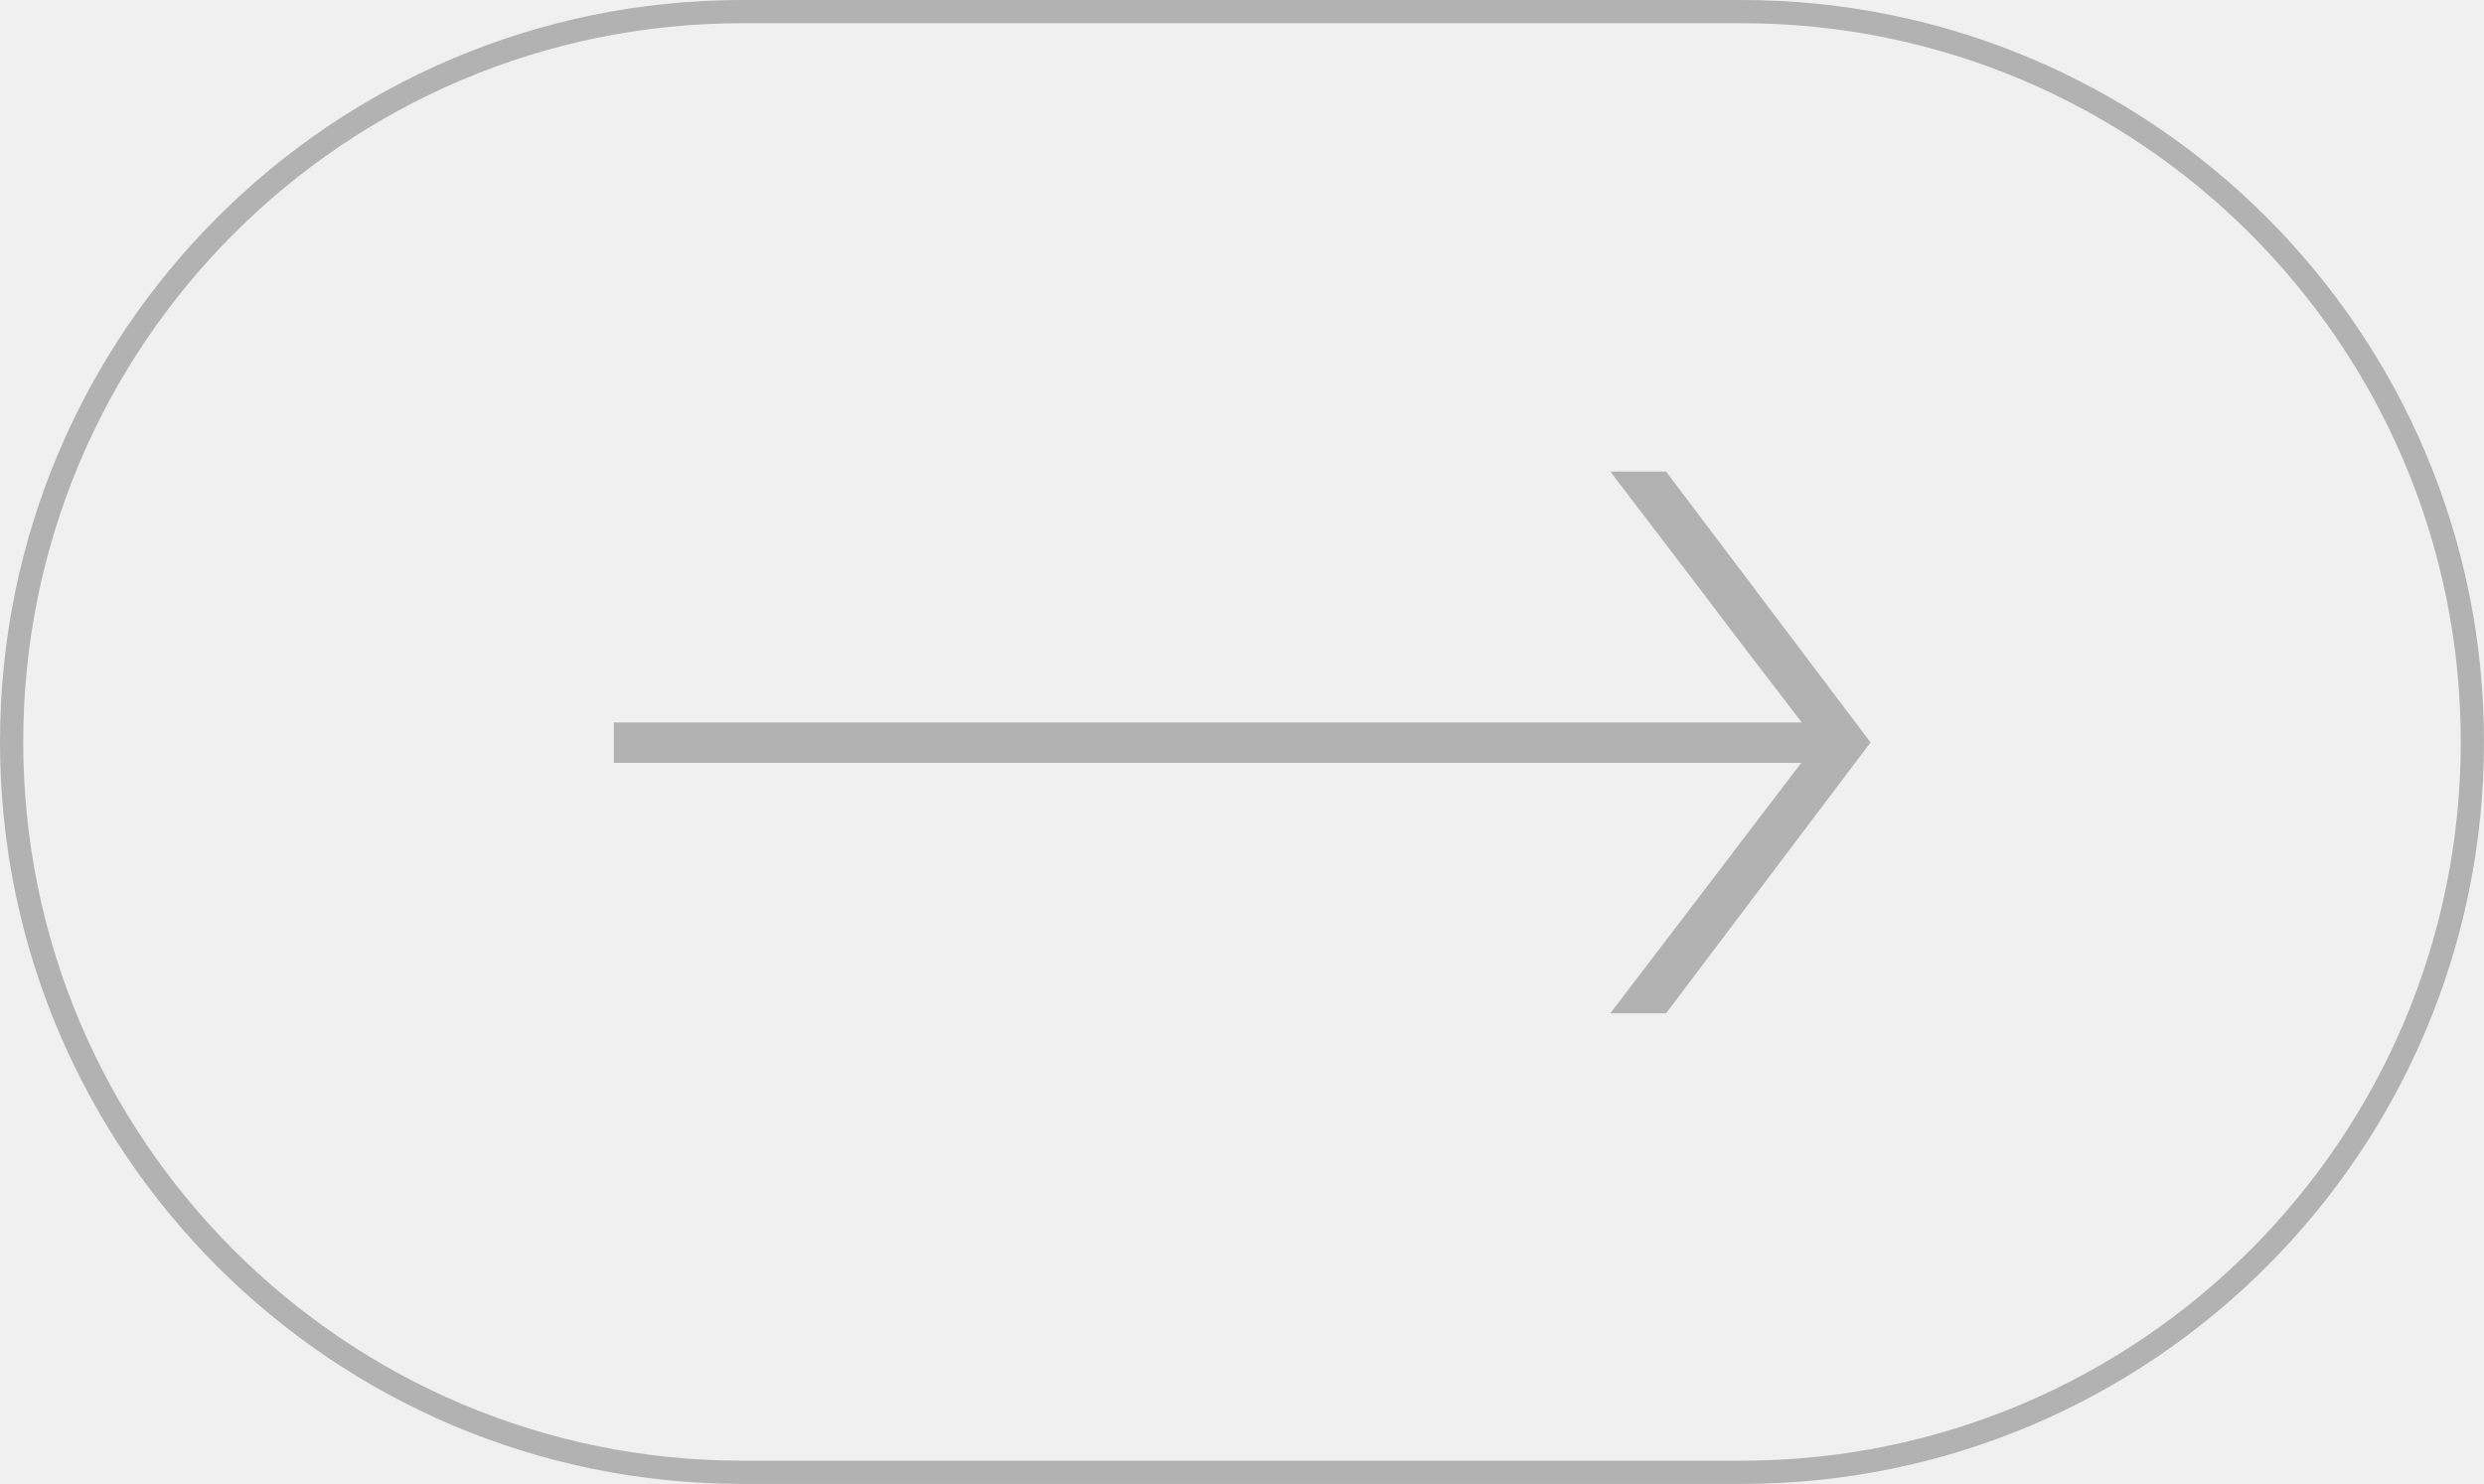
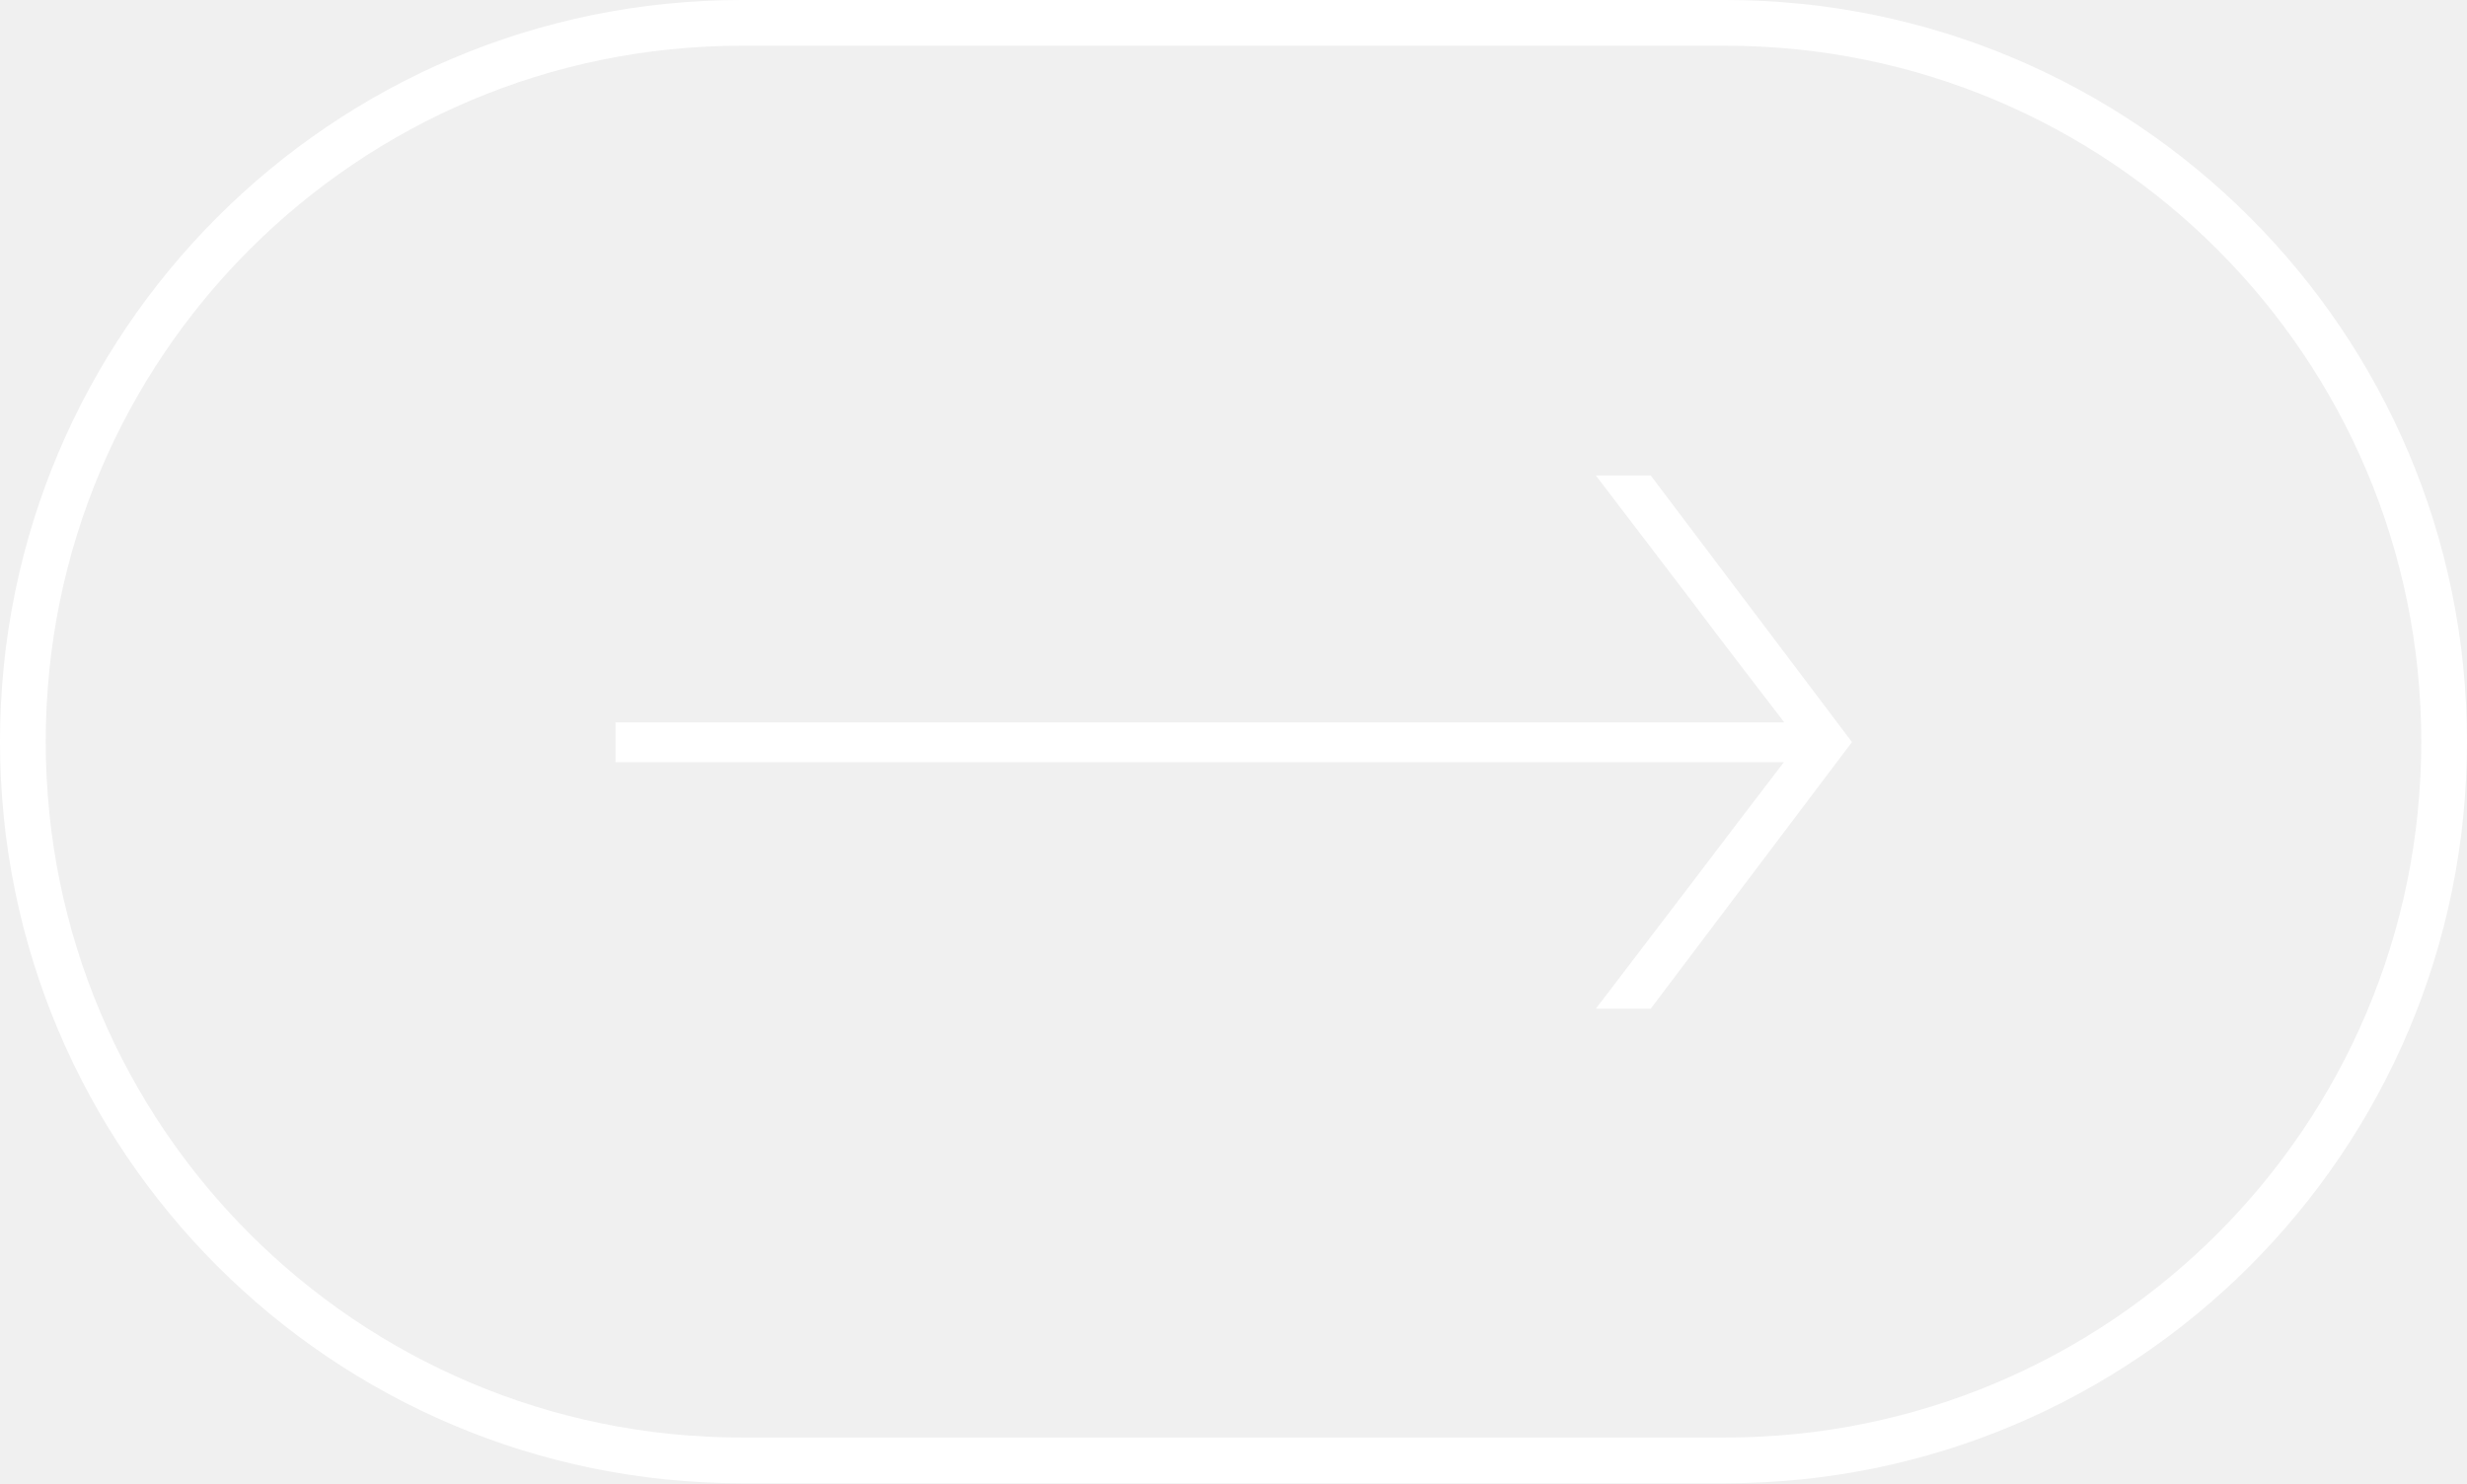
- <svg xmlns="http://www.w3.org/2000/svg" id="Layer_2" viewBox="0 0 53.45 31.94">
+ <svg xmlns="http://www.w3.org/2000/svg" id="Layer_2" viewBox="0 0 53.95 32.44">
  <g id="Content">
-     <rect x=".25" y=".25" width="52.95" height="31.44" rx="15.72" ry="15.72" transform="translate(53.45 31.94) rotate(180)" style="fill:none; stroke:#b2b2b2; stroke-miterlimit:10; stroke-width:.5px;" />
-     <path d="M13.21,15.55h25.56c-.65-.85-1.31-1.7-2.06-2.7l-2.06-2.7h1.2l4.4,5.83-4.4,5.83h-1.2l2.06-2.7c.74-.98,1.41-1.85,2.05-2.69H13.21v-.87Z" style="fill:#b2b2b2;" />
+     <rect x=".5" y=".5" width="52.95" height="31.44" rx="15.72" ry="15.72" transform="translate(53.95 32.44) rotate(-180)" style="fill:none; stroke:#fff; stroke-miterlimit:10;" />
+     <path d="M13.46,15.8h25.56c-.65-.85-1.31-1.7-2.06-2.7l-2.06-2.7h1.2l4.4,5.83-4.4,5.83h-1.2l2.06-2.7c.74-.98,1.41-1.85,2.05-2.69H13.46v-.87Z" style="fill:#fff;" />
  </g>
</svg>
